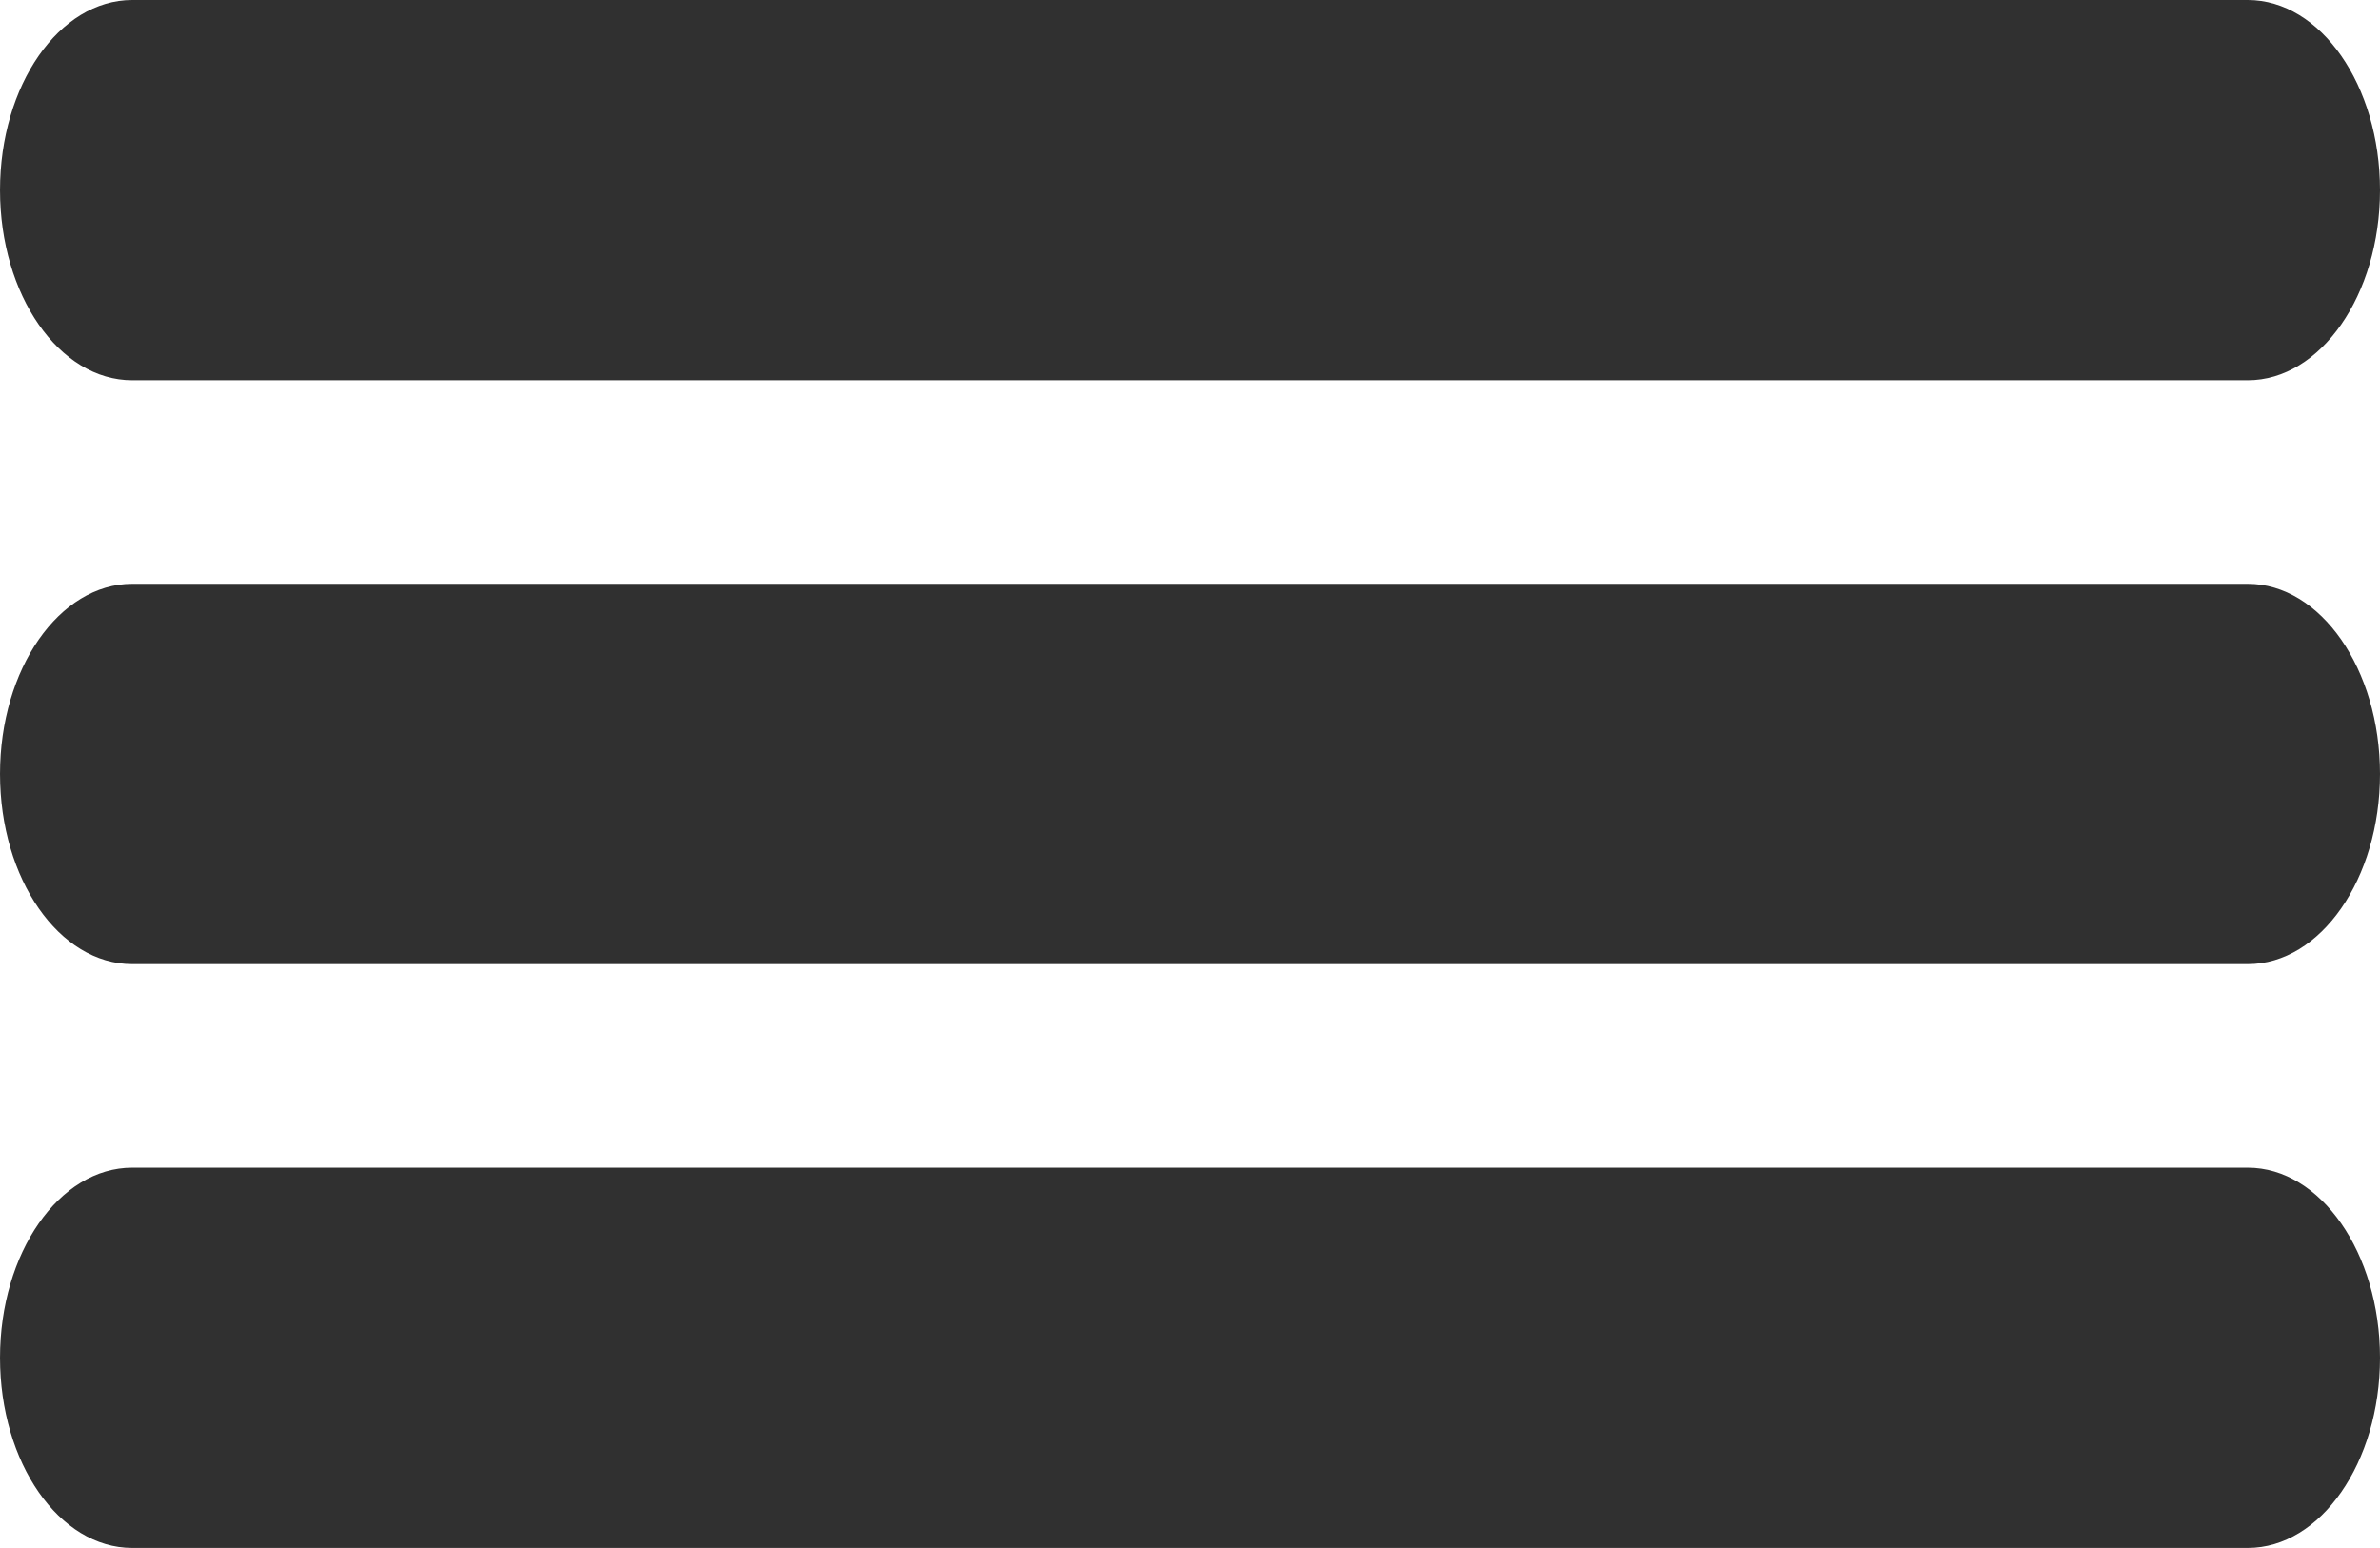
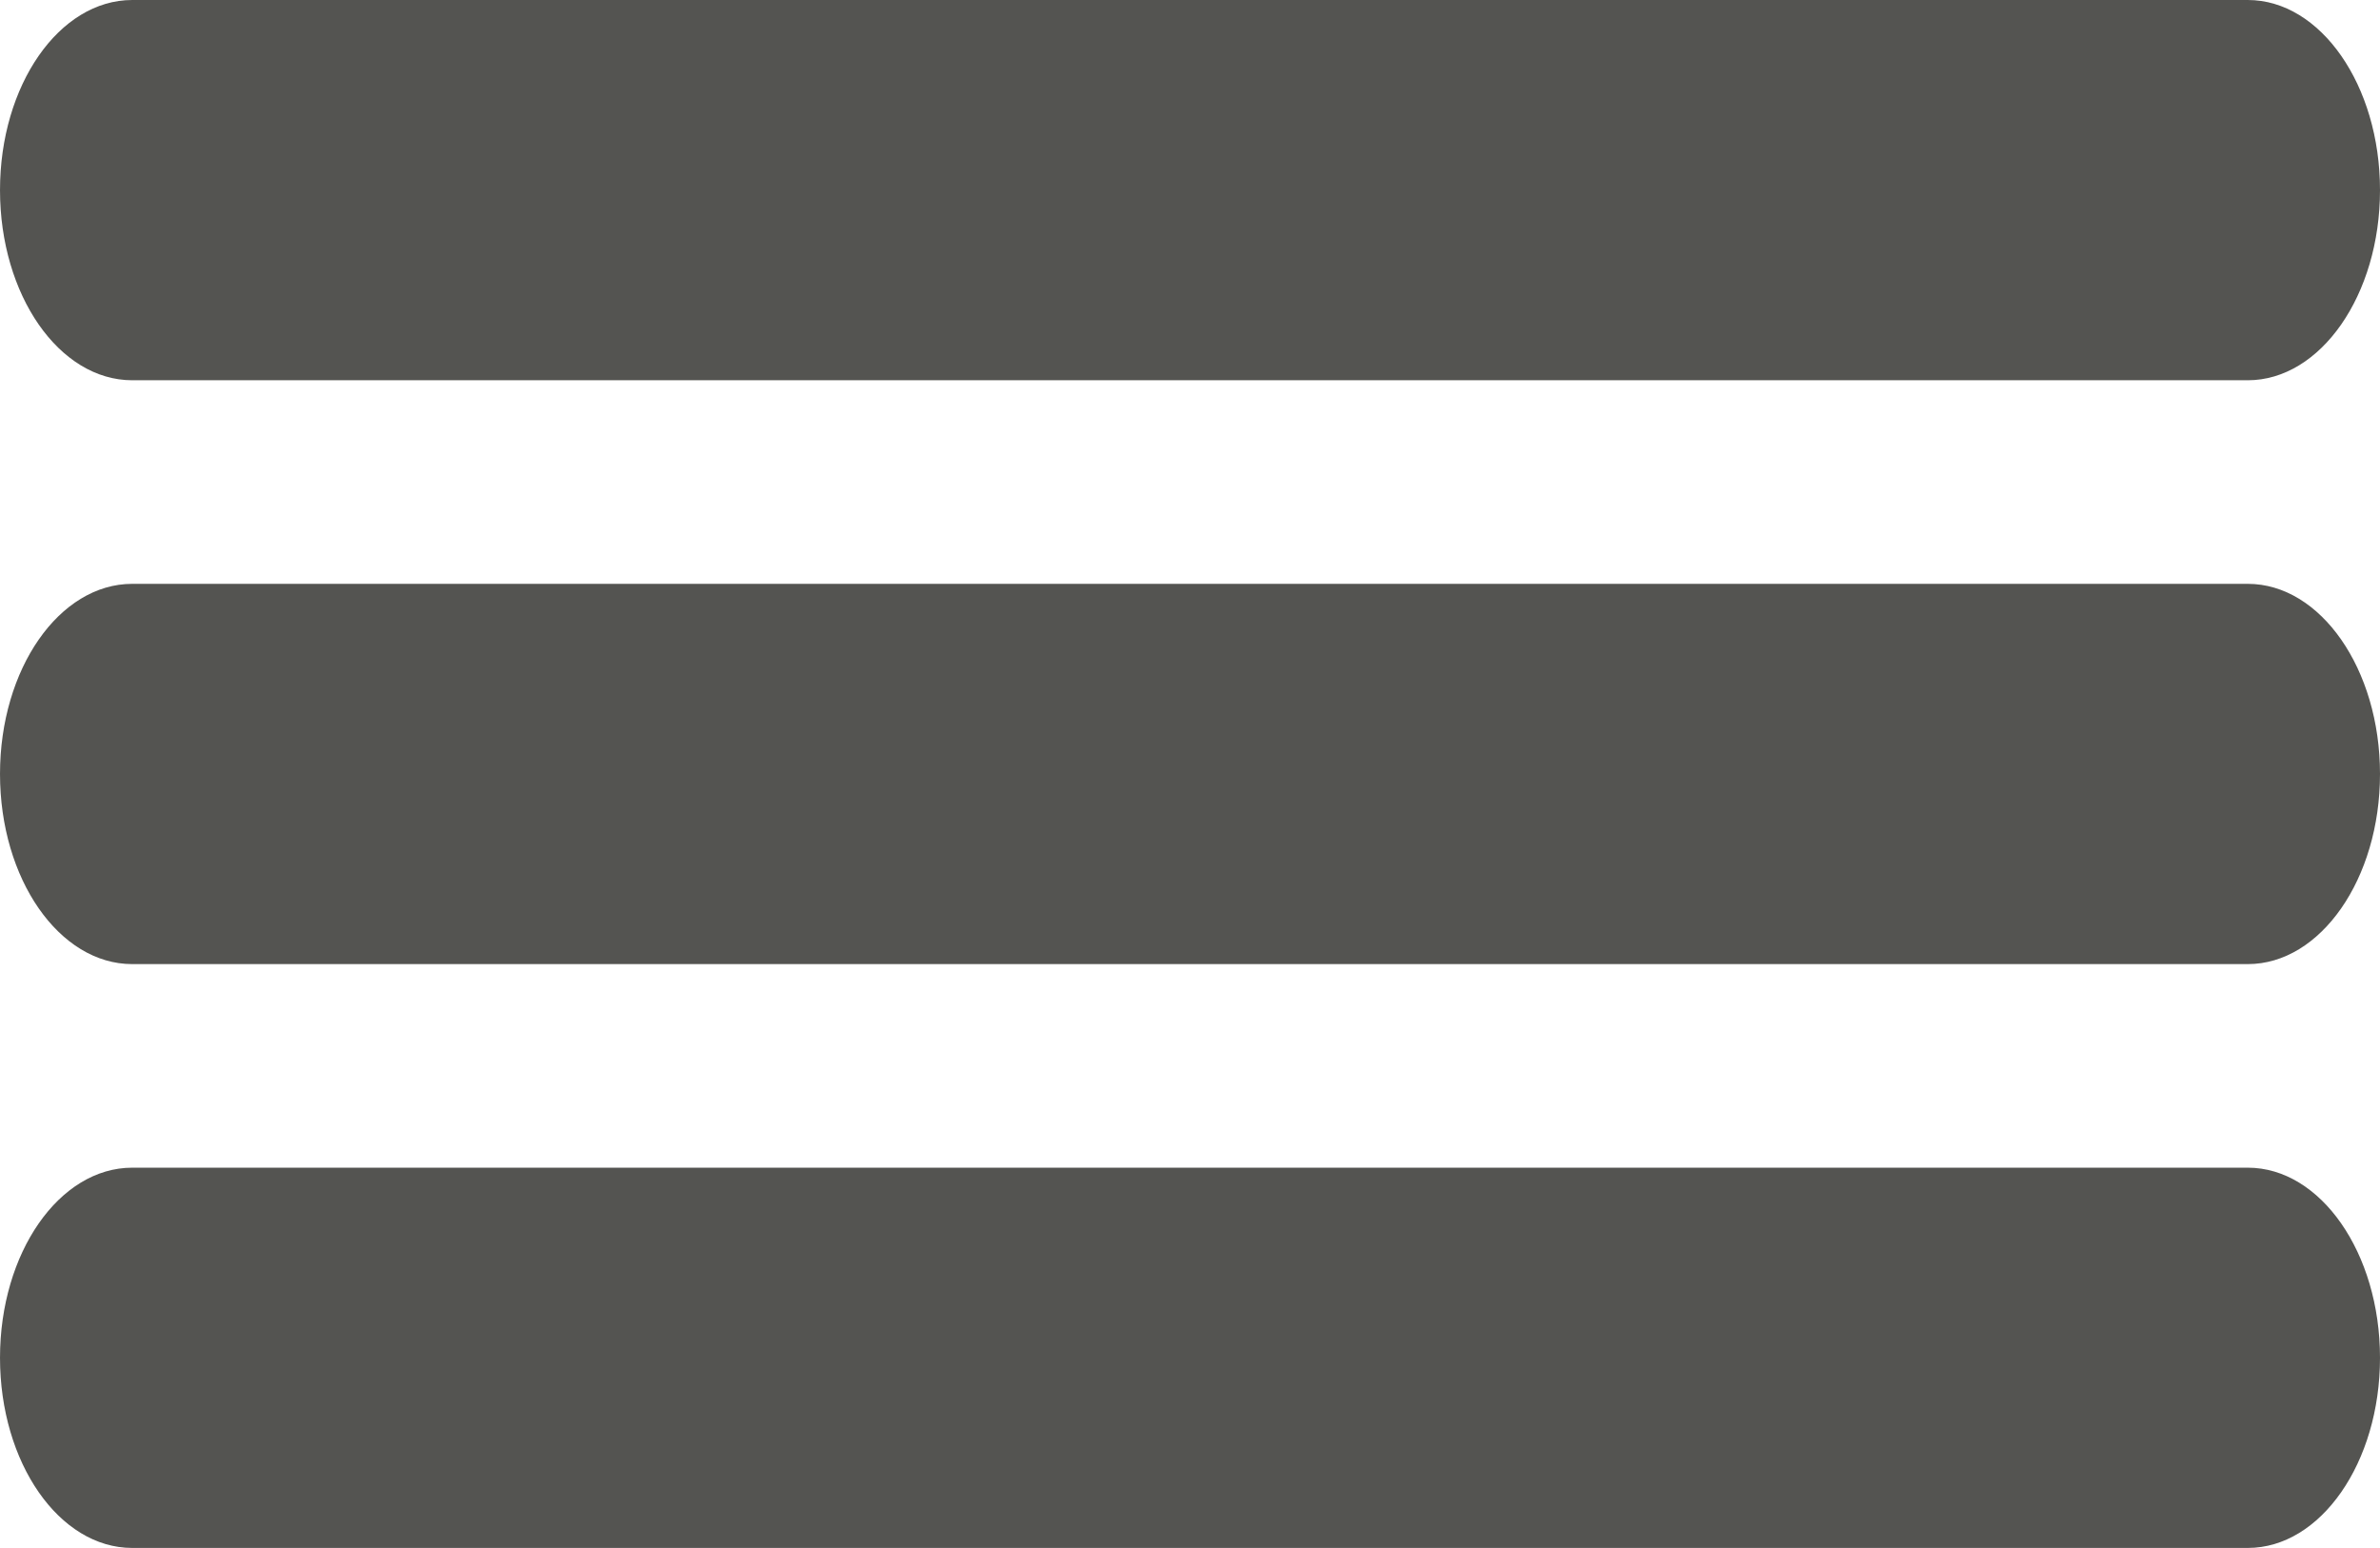
<svg xmlns="http://www.w3.org/2000/svg" version="1.1" id="Capa_1" x="0px" y="0px" viewBox="0 0 440.312 286.37" xml:space="preserve" width="472.881" height="307.552">
  <defs id="defs51" />
  <g id="g3" transform="translate(-18.21297,-88.56302)" style="fill:#303030;fill-opacity:1">
    <g id="g5" style="fill:#303030;fill-opacity:1">
      <g id="g4210" style="fill:#303030;fill-opacity:1">
        <g id="g9" style="fill:#303030;fill-opacity:1">
-           <path d="m 434.064,88.563 -391.389,0 c -13.503,0 -24.461,15.758 -24.461,35.174 0,19.417 10.958,35.174 24.461,35.174 l 391.389,0 c 13.454,0 24.461,-15.758 24.461,-35.174 0,-19.417 -11.008,-35.174 -24.461,-35.174 z" id="path15" style="fill:#303030;fill-opacity:1" />
-           <path style="fill:#303030;fill-opacity:1" id="path4204" d="m 434.064,196.574 -391.389,0 c -13.503,0 -24.461,15.758 -24.461,35.174 0,19.417 10.958,35.174 24.461,35.174 l 391.389,0 c 13.454,0 24.461,-15.758 24.461,-35.174 0,-19.417 -11.008,-35.174 -24.461,-35.174 z" />
-           <path d="m 434.064,304.584 -391.389,0 c -13.503,0 -24.461,15.758 -24.461,35.174 0,19.417 10.958,35.174 24.461,35.174 l 391.389,0 c 13.454,0 24.461,-15.758 24.461,-35.174 0,-19.417 -11.008,-35.174 -24.461,-35.174 z" id="path4206" style="fill:#303030;fill-opacity:1" />
+           <path d="m 434.064,88.563 -391.389,0 c -13.503,0 -24.461,15.758 -24.461,35.174 0,19.417 10.958,35.174 24.461,35.174 l 391.389,0 c 13.454,0 24.461,-15.758 24.461,-35.174 0,-19.417 -11.008,-35.174 -24.461,-35.174 z" id="path15" style="fill:#545451;fill-opacity:1" />
+           <path style="fill:#545451;fill-opacity:1" id="path4204" d="m 434.064,196.574 -391.389,0 c -13.503,0 -24.461,15.758 -24.461,35.174 0,19.417 10.958,35.174 24.461,35.174 l 391.389,0 c 13.454,0 24.461,-15.758 24.461,-35.174 0,-19.417 -11.008,-35.174 -24.461,-35.174 z" />
+           <path d="m 434.064,304.584 -391.389,0 c -13.503,0 -24.461,15.758 -24.461,35.174 0,19.417 10.958,35.174 24.461,35.174 l 391.389,0 c 13.454,0 24.461,-15.758 24.461,-35.174 0,-19.417 -11.008,-35.174 -24.461,-35.174 z" id="path4206" style="fill:#545451;fill-opacity:1" />
        </g>
      </g>
    </g>
  </g>
  <g id="g19" transform="translate(-18.21297,-88.56302)" />
  <g id="g21" transform="translate(-18.21297,-88.56302)" />
  <g id="g23" transform="translate(-18.21297,-88.56302)" />
  <g id="g25" transform="translate(-18.21297,-88.56302)" />
  <g id="g27" transform="translate(-18.21297,-88.56302)" />
  <g id="g29" transform="translate(-18.21297,-88.56302)" />
  <g id="g31" transform="translate(-18.21297,-88.56302)" />
  <g id="g33" transform="translate(-18.21297,-88.56302)" />
  <g id="g35" transform="translate(-18.21297,-88.56302)" />
  <g id="g37" transform="translate(-18.21297,-88.56302)" />
  <g id="g39" transform="translate(-18.21297,-88.56302)" />
  <g id="g41" transform="translate(-18.21297,-88.56302)" />
  <g id="g43" transform="translate(-18.21297,-88.56302)" />
  <g id="g45" transform="translate(-18.21297,-88.56302)" />
  <g id="g47" transform="translate(-18.21297,-88.56302)" />
</svg>
